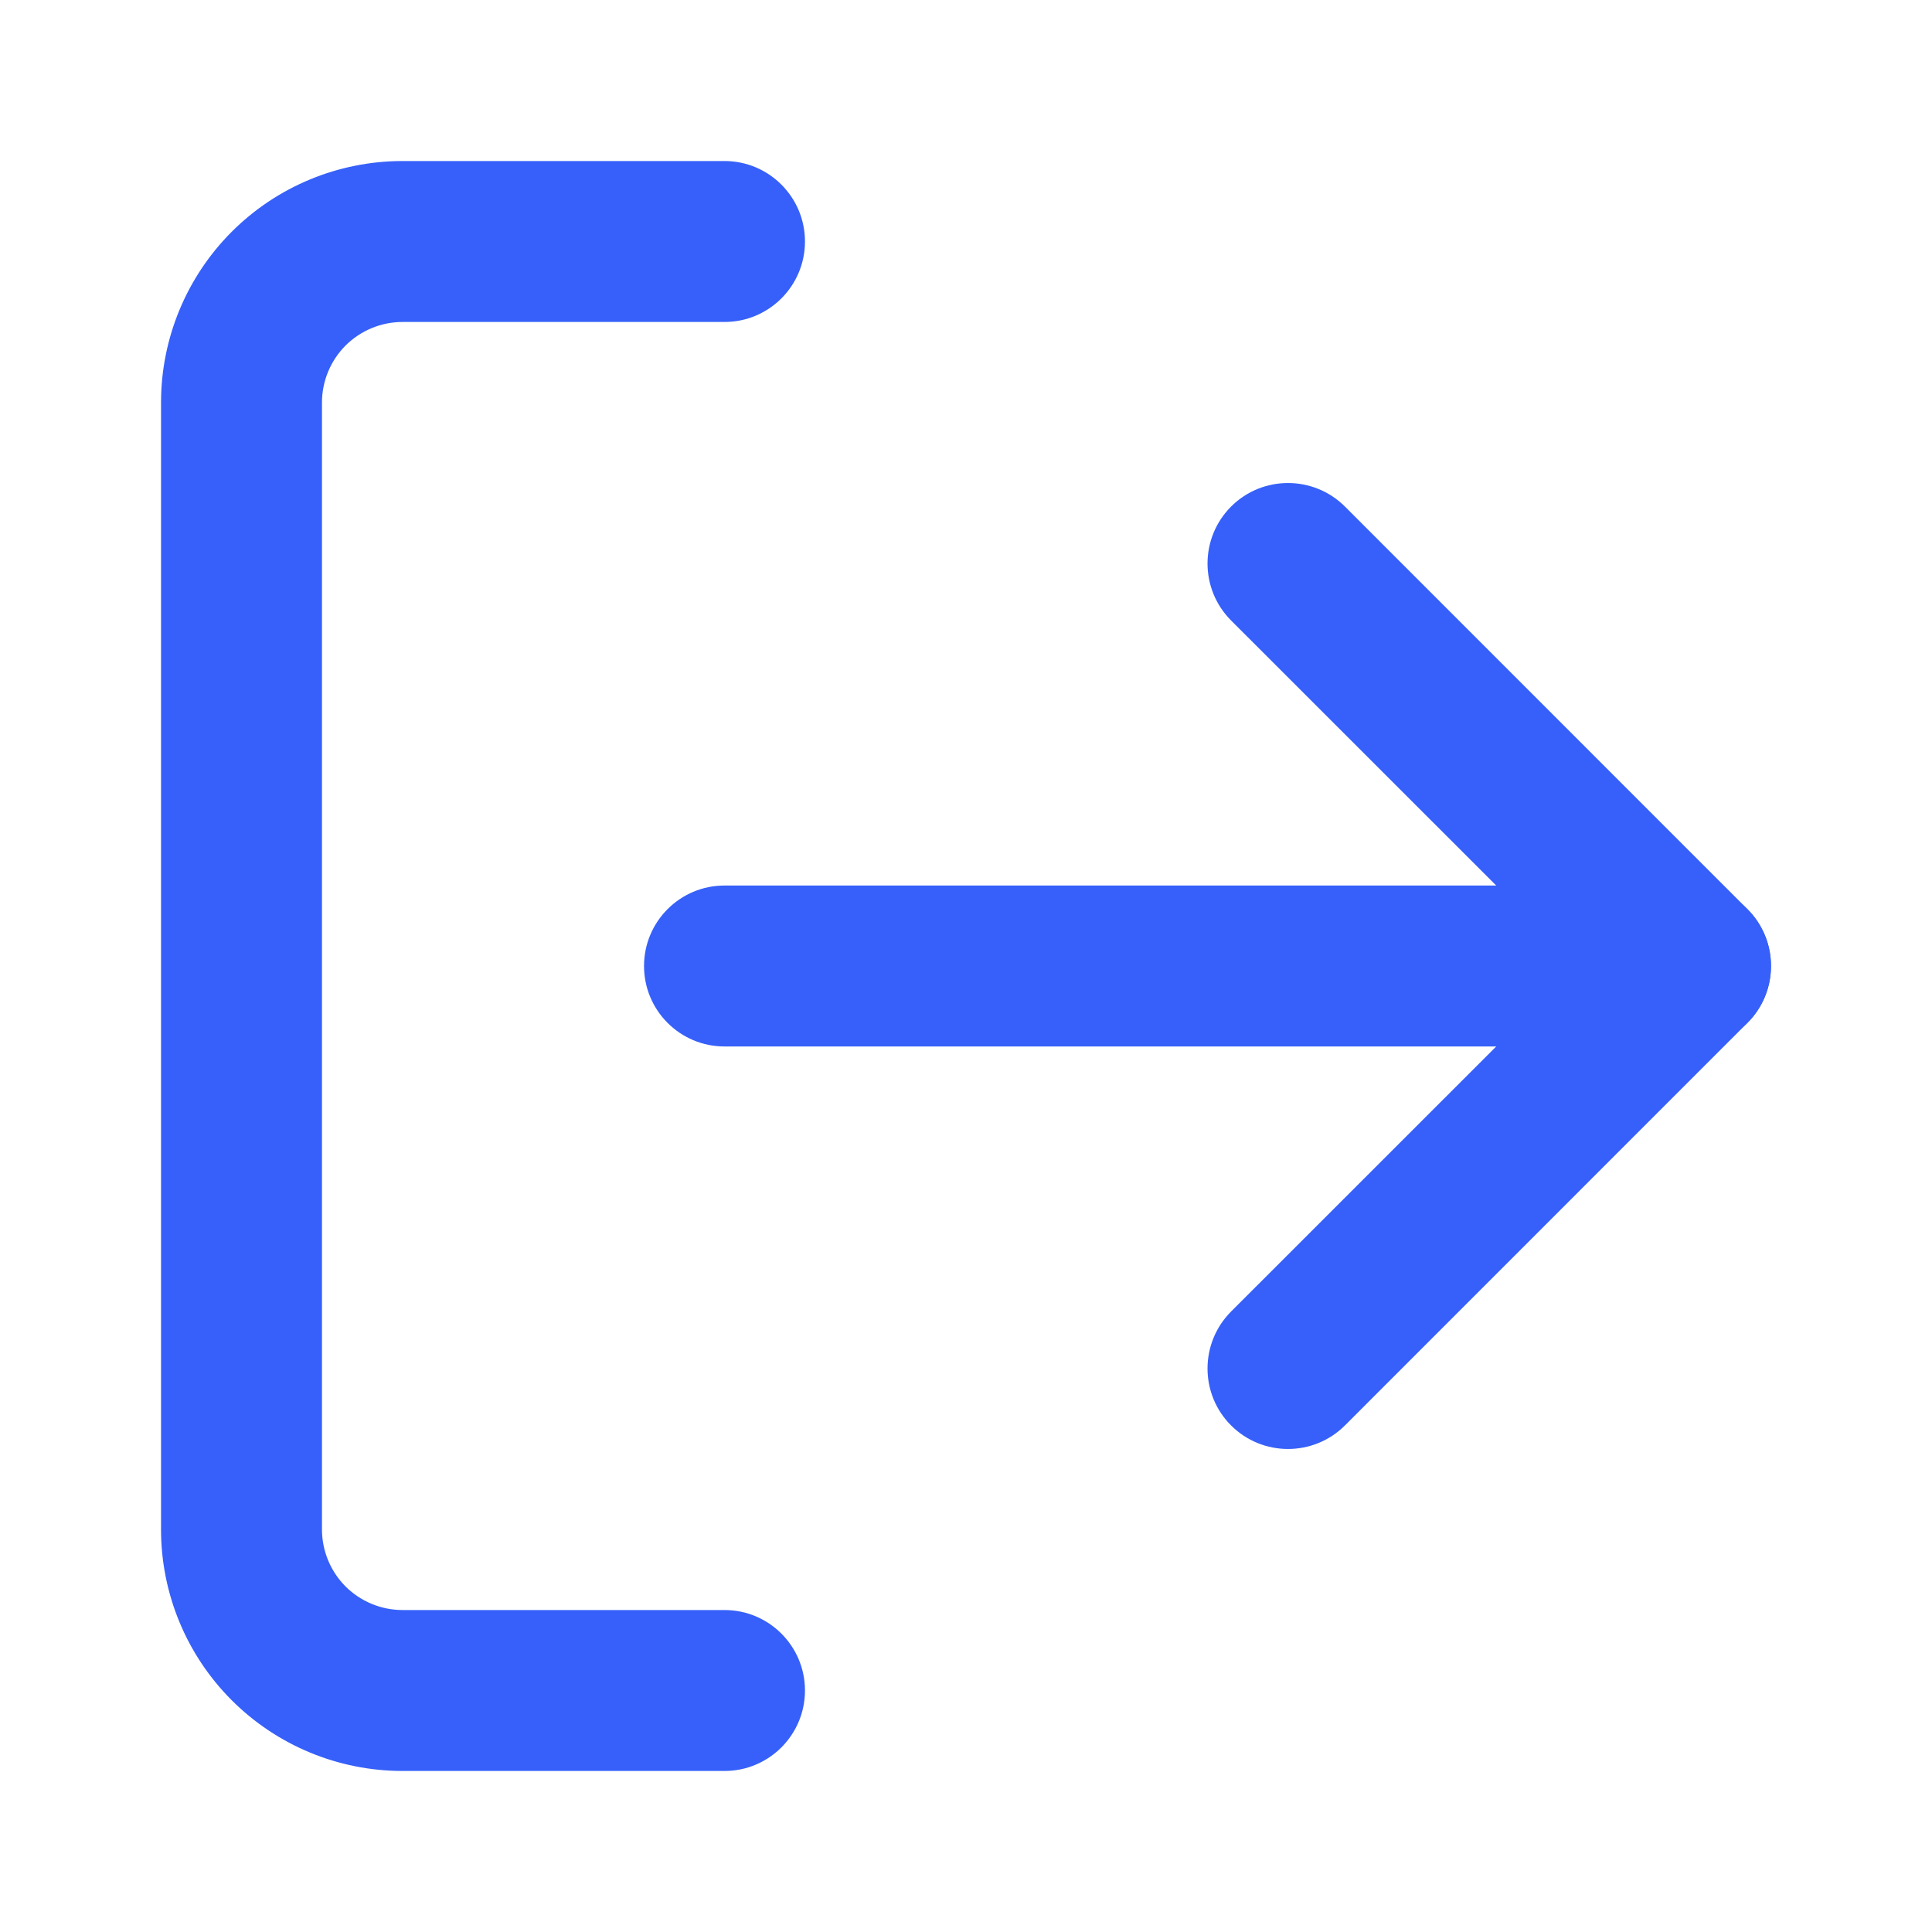
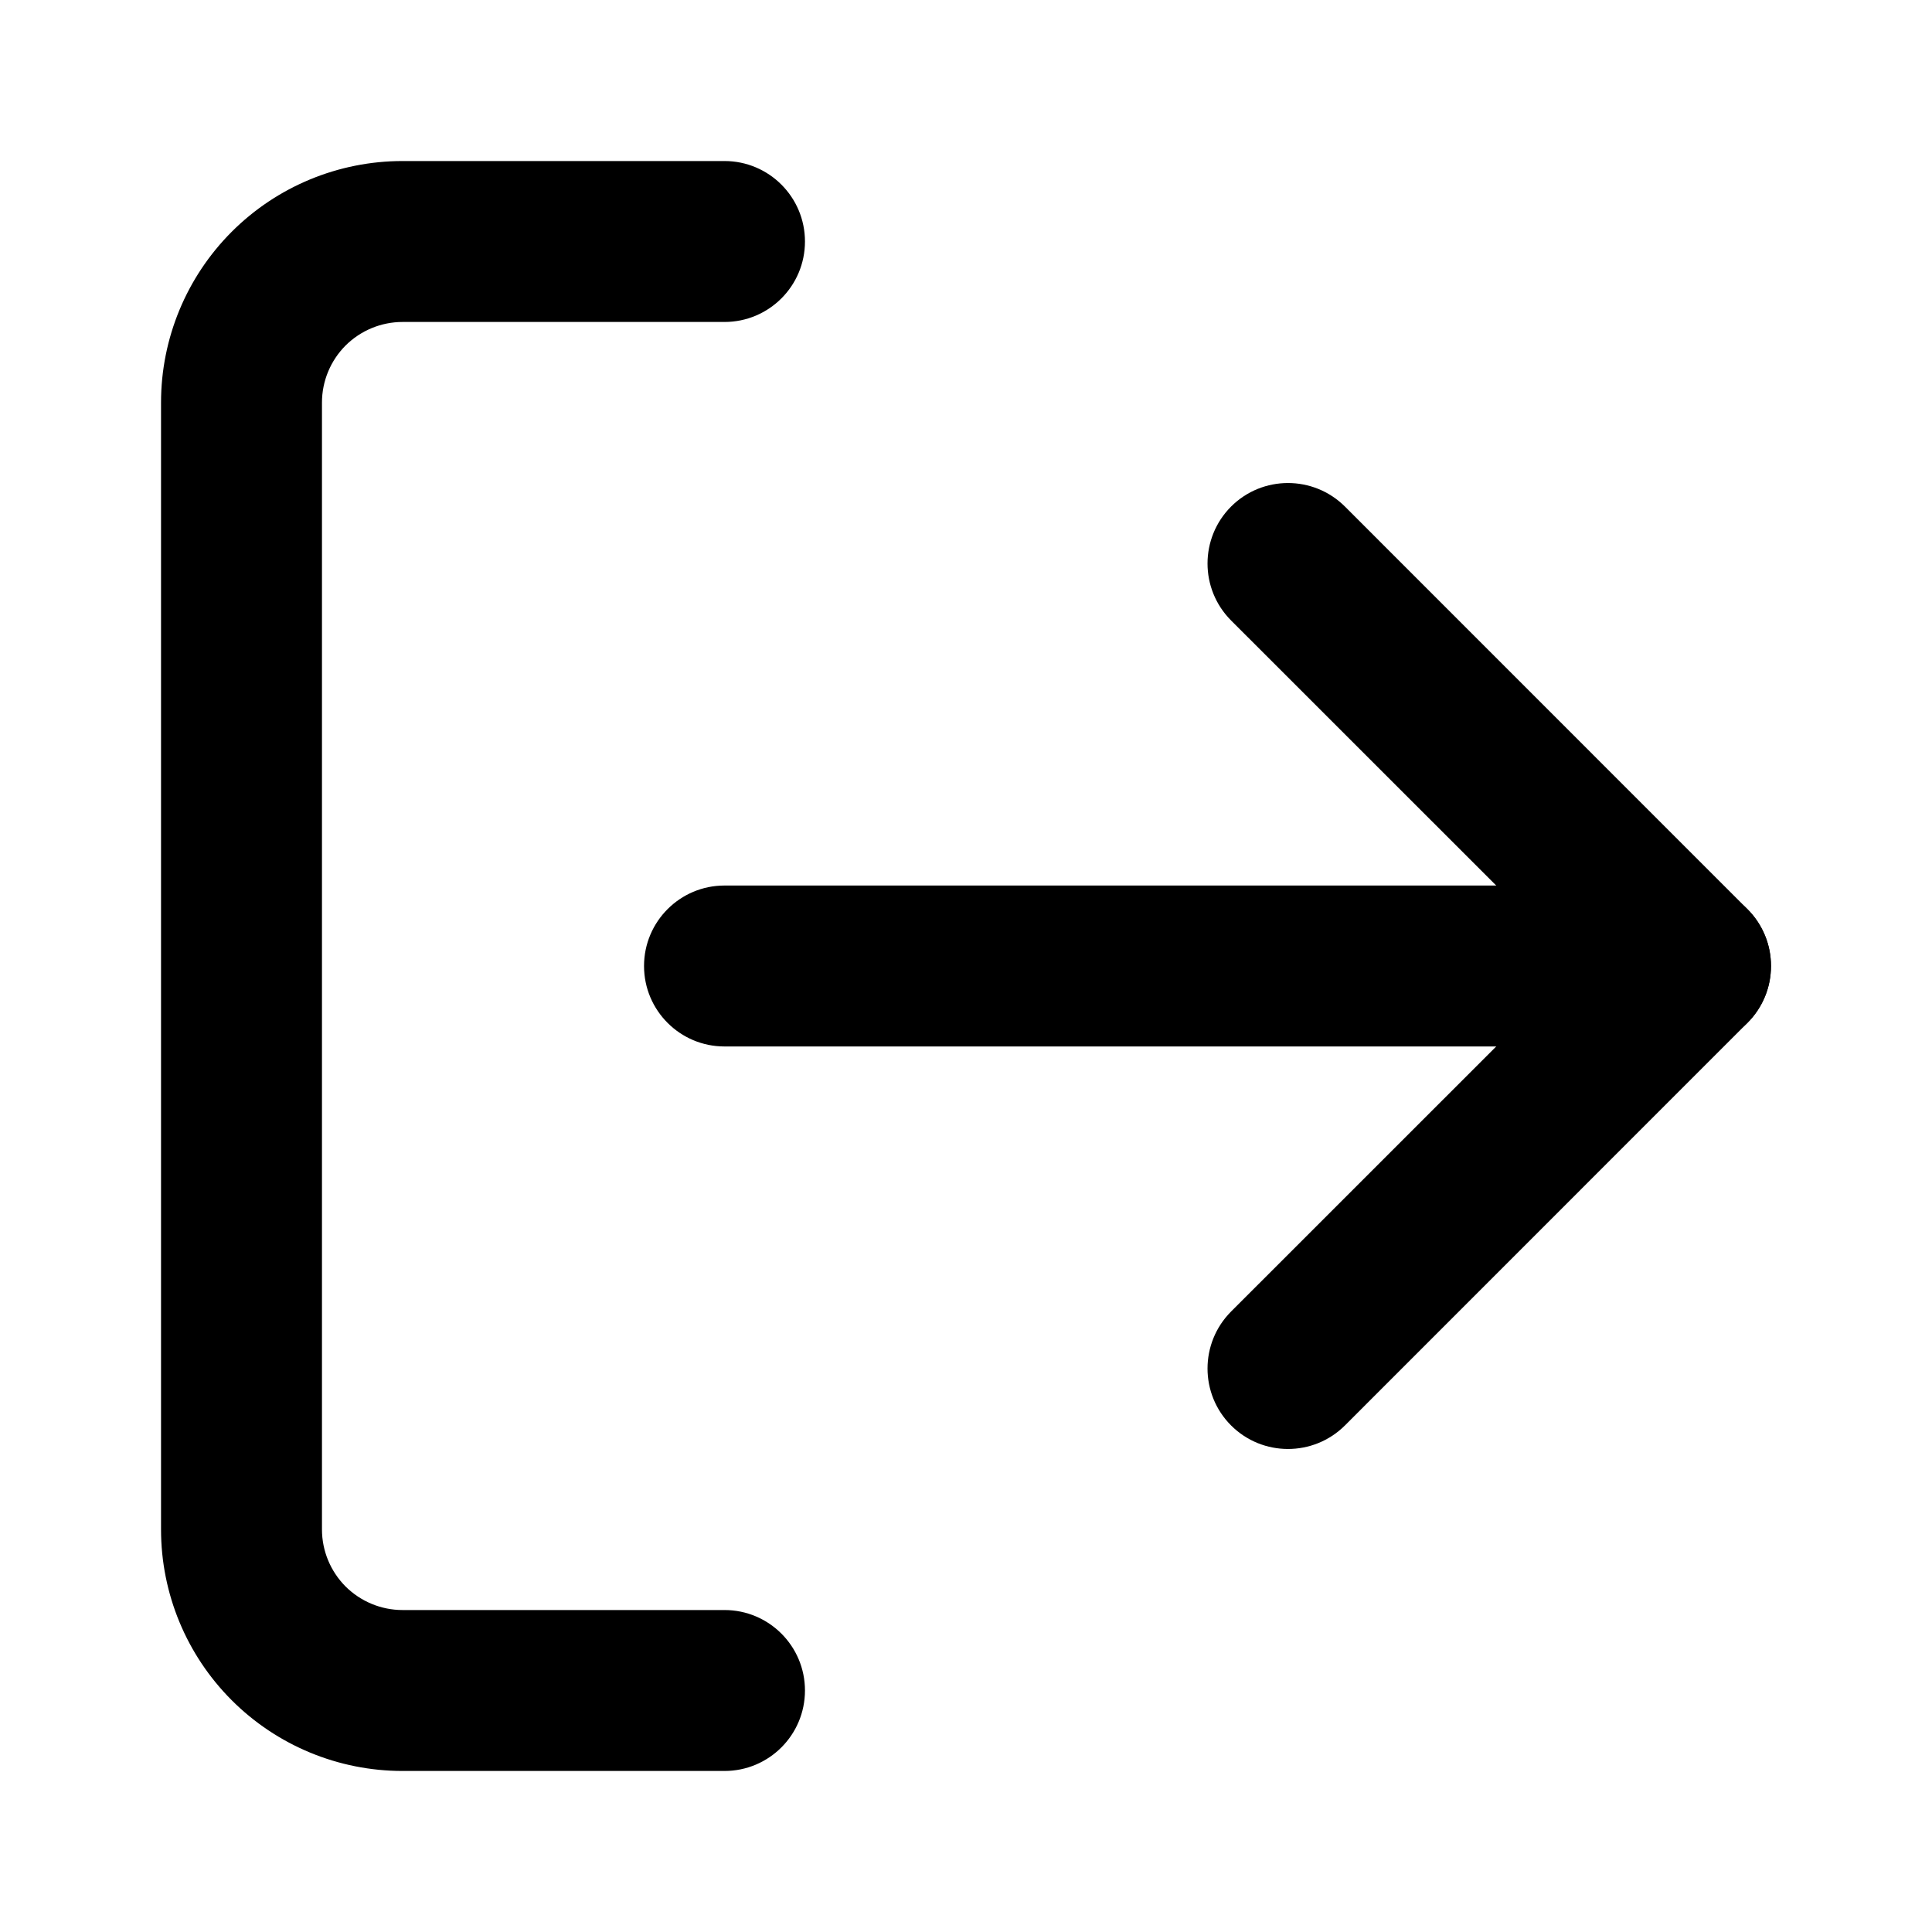
<svg xmlns="http://www.w3.org/2000/svg" width="20" height="20" viewBox="0 0 20 20" fill="none">
-   <path fill="#3660F9" fill-rule="evenodd" clip-rule="evenodd" d="M4.167 3.333C3.946 3.333 3.734 3.421 3.577 3.577C3.421 3.734 3.333 3.946 3.333 4.167V15.833C3.333 16.054 3.421 16.266 3.577 16.423C3.734 16.579 3.946 16.667 4.167 16.667H7.5C7.96 16.667 8.333 17.04 8.333 17.5C8.333 17.96 7.96 18.333 7.5 18.333H4.167C3.504 18.333 2.868 18.07 2.399 17.601C1.93 17.132 1.667 16.497 1.667 15.833V4.167C1.667 3.504 1.93 2.868 2.399 2.399C2.868 1.93 3.504 1.667 4.167 1.667H7.5C7.96 1.667 8.333 2.04 8.333 2.5C8.333 2.96 7.96 3.333 7.5 3.333H4.167Z" />
-   <path fill="#3660F9" fill-rule="evenodd" clip-rule="evenodd" d="M12.744 5.244C13.069 4.919 13.597 4.919 13.923 5.244L18.089 9.411C18.415 9.736 18.415 10.264 18.089 10.589L13.923 14.756C13.597 15.081 13.069 15.081 12.744 14.756C12.419 14.431 12.419 13.903 12.744 13.577L16.322 10L12.744 6.423C12.419 6.097 12.419 5.57 12.744 5.244Z" />
-   <path fill="#3660F9" fill-rule="evenodd" clip-rule="evenodd" d="M6.667 10C6.667 9.54 7.04 9.167 7.5 9.167H17.5C17.96 9.167 18.333 9.54 18.333 10C18.333 10.46 17.96 10.833 17.5 10.833H7.5C7.04 10.833 6.667 10.46 6.667 10Z" />
+   <path fill="currentColor" fill-rule="evenodd" clip-rule="evenodd" d="M4.167 3.333C3.946 3.333 3.734 3.421 3.577 3.577C3.421 3.734 3.333 3.946 3.333 4.167V15.833C3.333 16.054 3.421 16.266 3.577 16.423C3.734 16.579 3.946 16.667 4.167 16.667H7.5C7.96 16.667 8.333 17.04 8.333 17.5C8.333 17.96 7.96 18.333 7.5 18.333H4.167C3.504 18.333 2.868 18.07 2.399 17.601C1.93 17.132 1.667 16.497 1.667 15.833V4.167C1.667 3.504 1.93 2.868 2.399 2.399C2.868 1.93 3.504 1.667 4.167 1.667H7.5C7.96 1.667 8.333 2.04 8.333 2.5C8.333 2.96 7.96 3.333 7.5 3.333H4.167Z" />
+   <path fill="currentColor" fill-rule="evenodd" clip-rule="evenodd" d="M12.744 5.244C13.069 4.919 13.597 4.919 13.923 5.244L18.089 9.411C18.415 9.736 18.415 10.264 18.089 10.589L13.923 14.756C13.597 15.081 13.069 15.081 12.744 14.756C12.419 14.431 12.419 13.903 12.744 13.577L16.322 10L12.744 6.423C12.419 6.097 12.419 5.57 12.744 5.244Z" />
+   <path fill="currentColor" fill-rule="evenodd" clip-rule="evenodd" d="M6.667 10C6.667 9.54 7.04 9.167 7.5 9.167H17.5C17.96 9.167 18.333 9.54 18.333 10C18.333 10.46 17.96 10.833 17.5 10.833H7.5C7.04 10.833 6.667 10.46 6.667 10Z" />
</svg>
